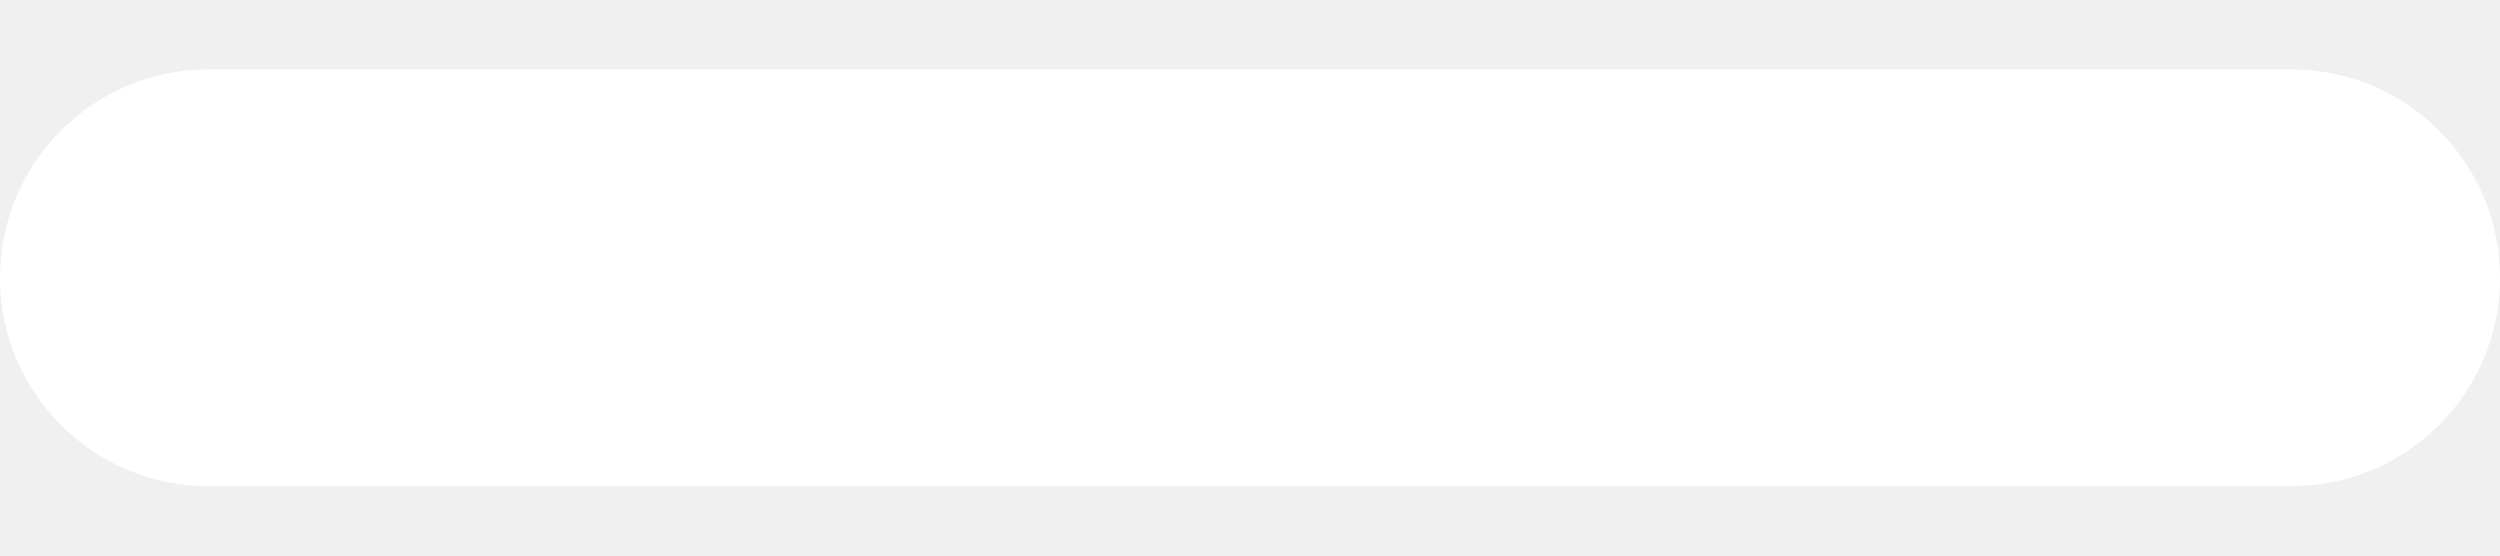
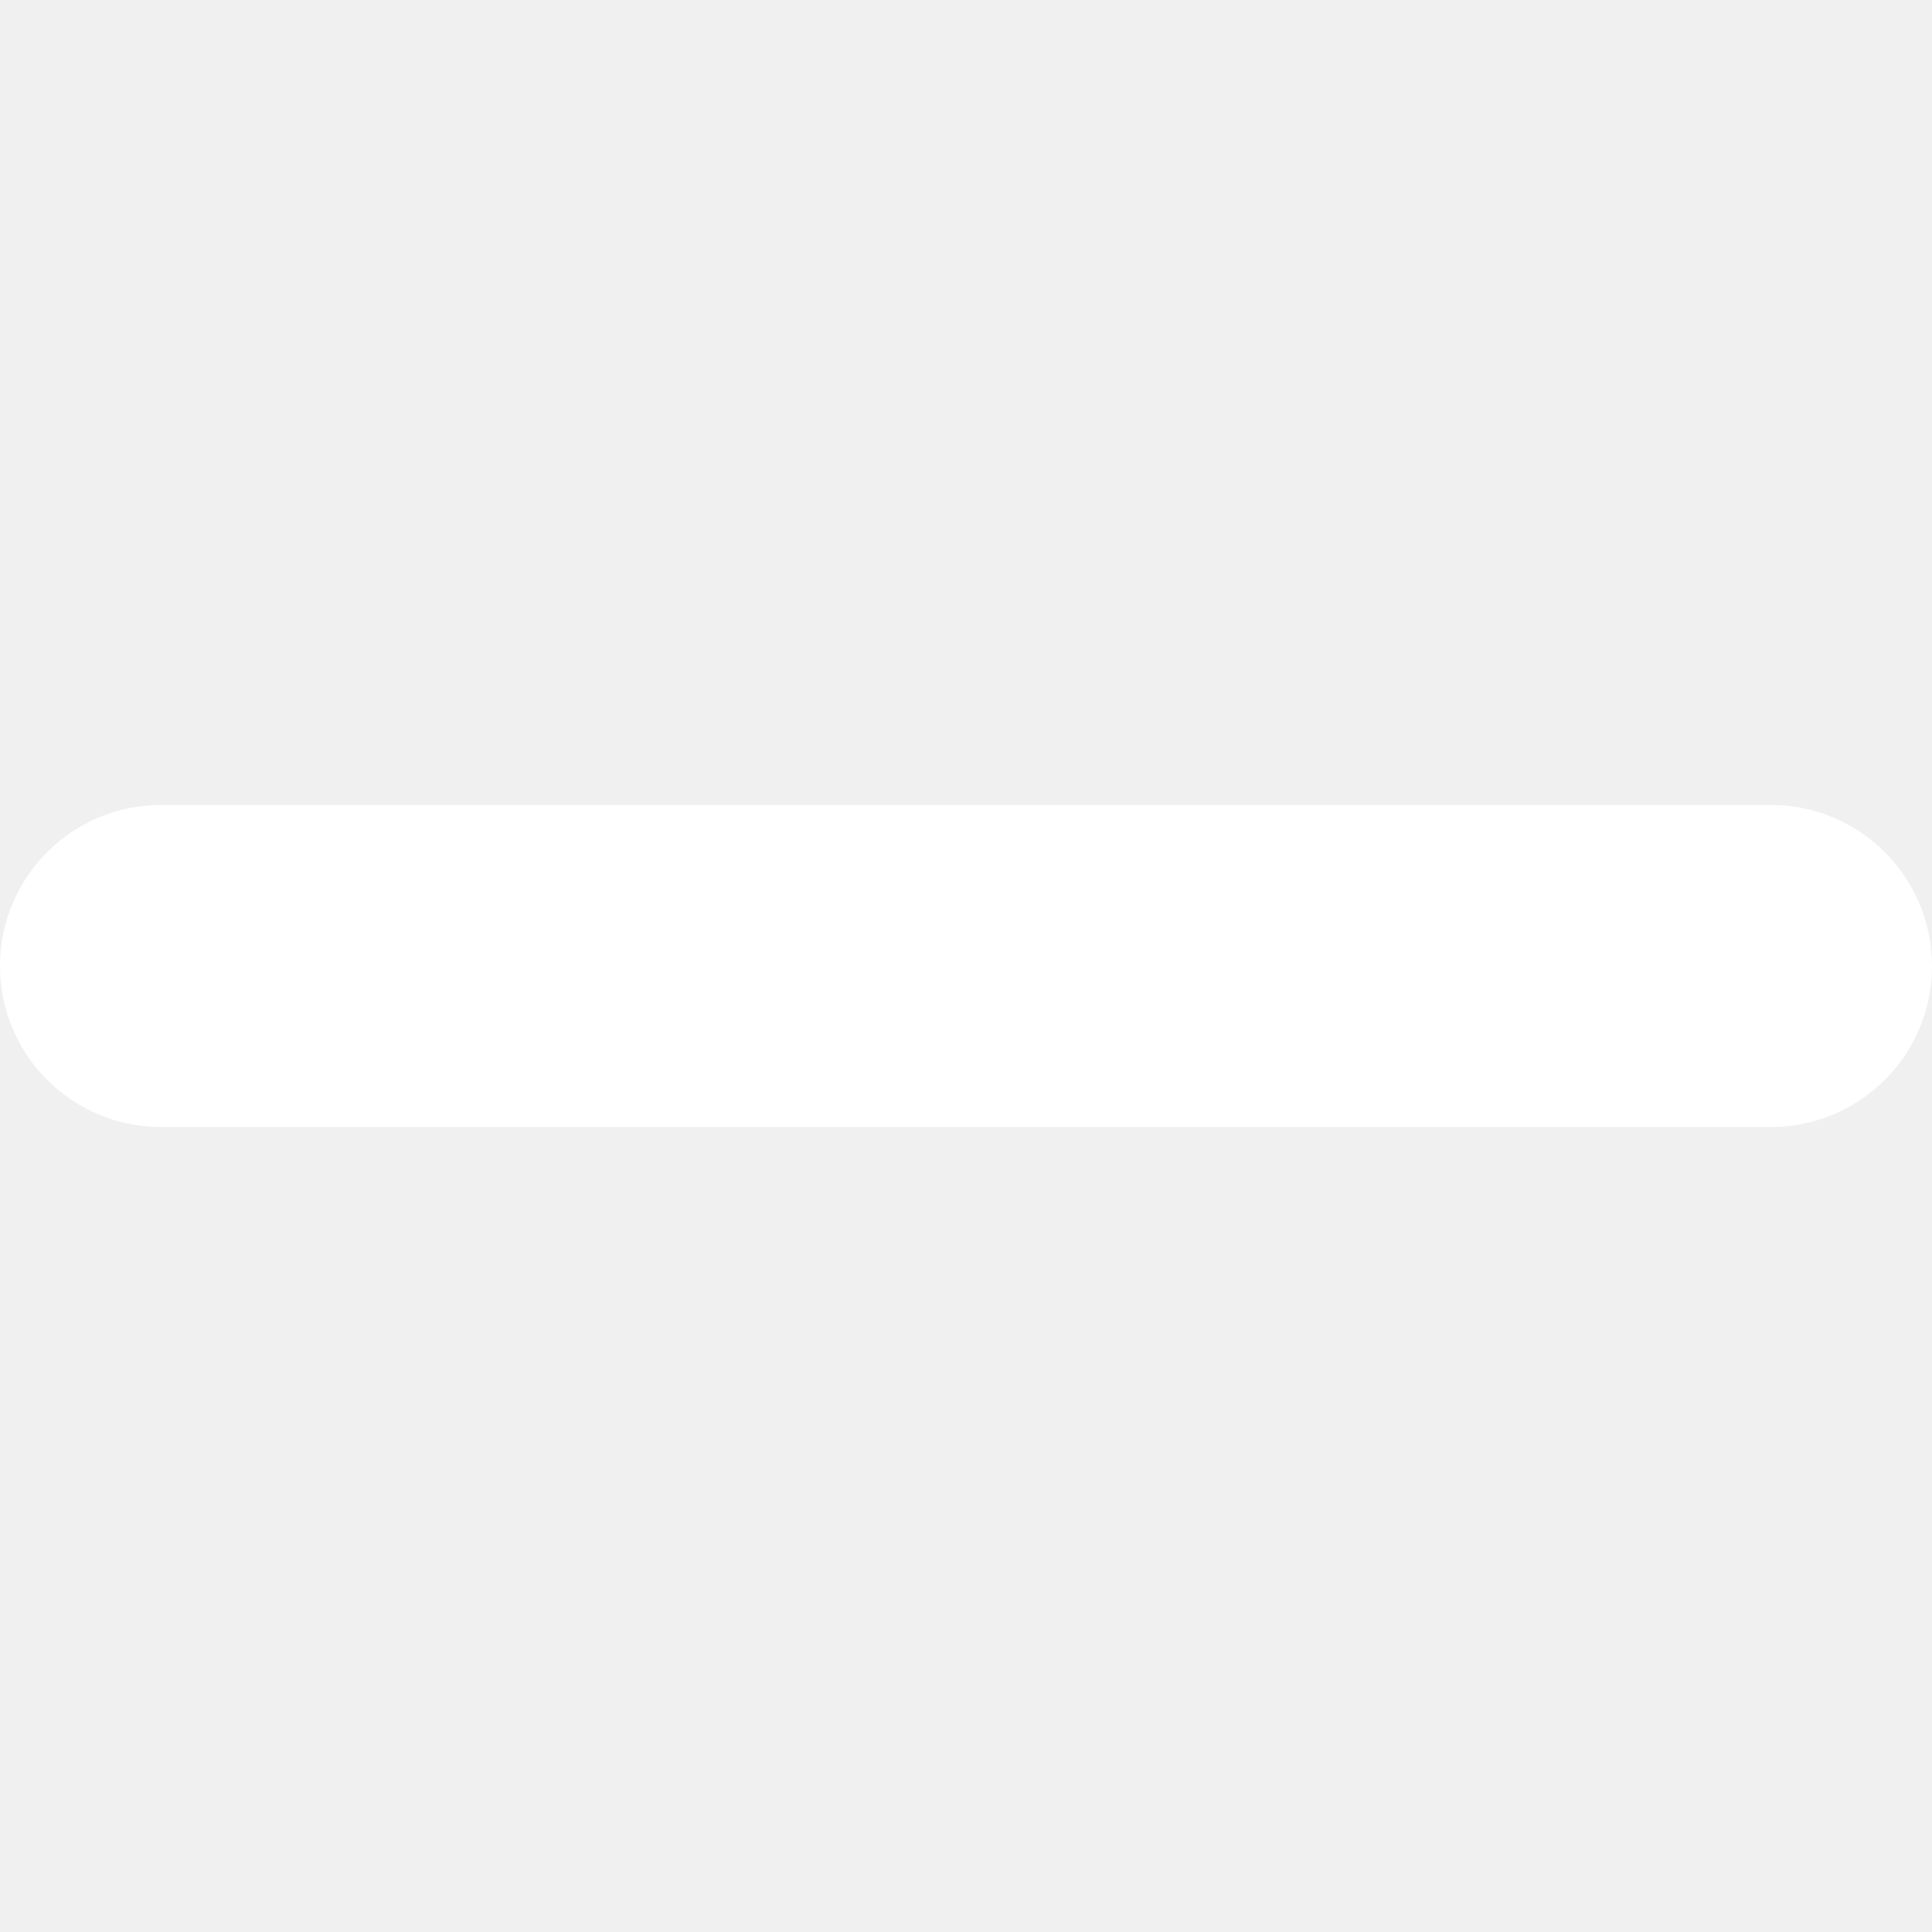
- <svg xmlns="http://www.w3.org/2000/svg" width="18" height="4" viewBox="0 0 18 4" fill="none">
+ <svg xmlns="http://www.w3.org/2000/svg" width="18" height="18" viewBox="0 0 18 4" fill="none">
  <path d="M16.5 3.5L1.5 3.5C0.672 3.5 0 2.829 0 2C0 1.172 0.672 0.5 1.5 0.5L16.5 0.5C17.328 0.5 18 1.172 18 2C18 2.829 17.328 3.5 16.5 3.5Z" fill="white" />
</svg>
